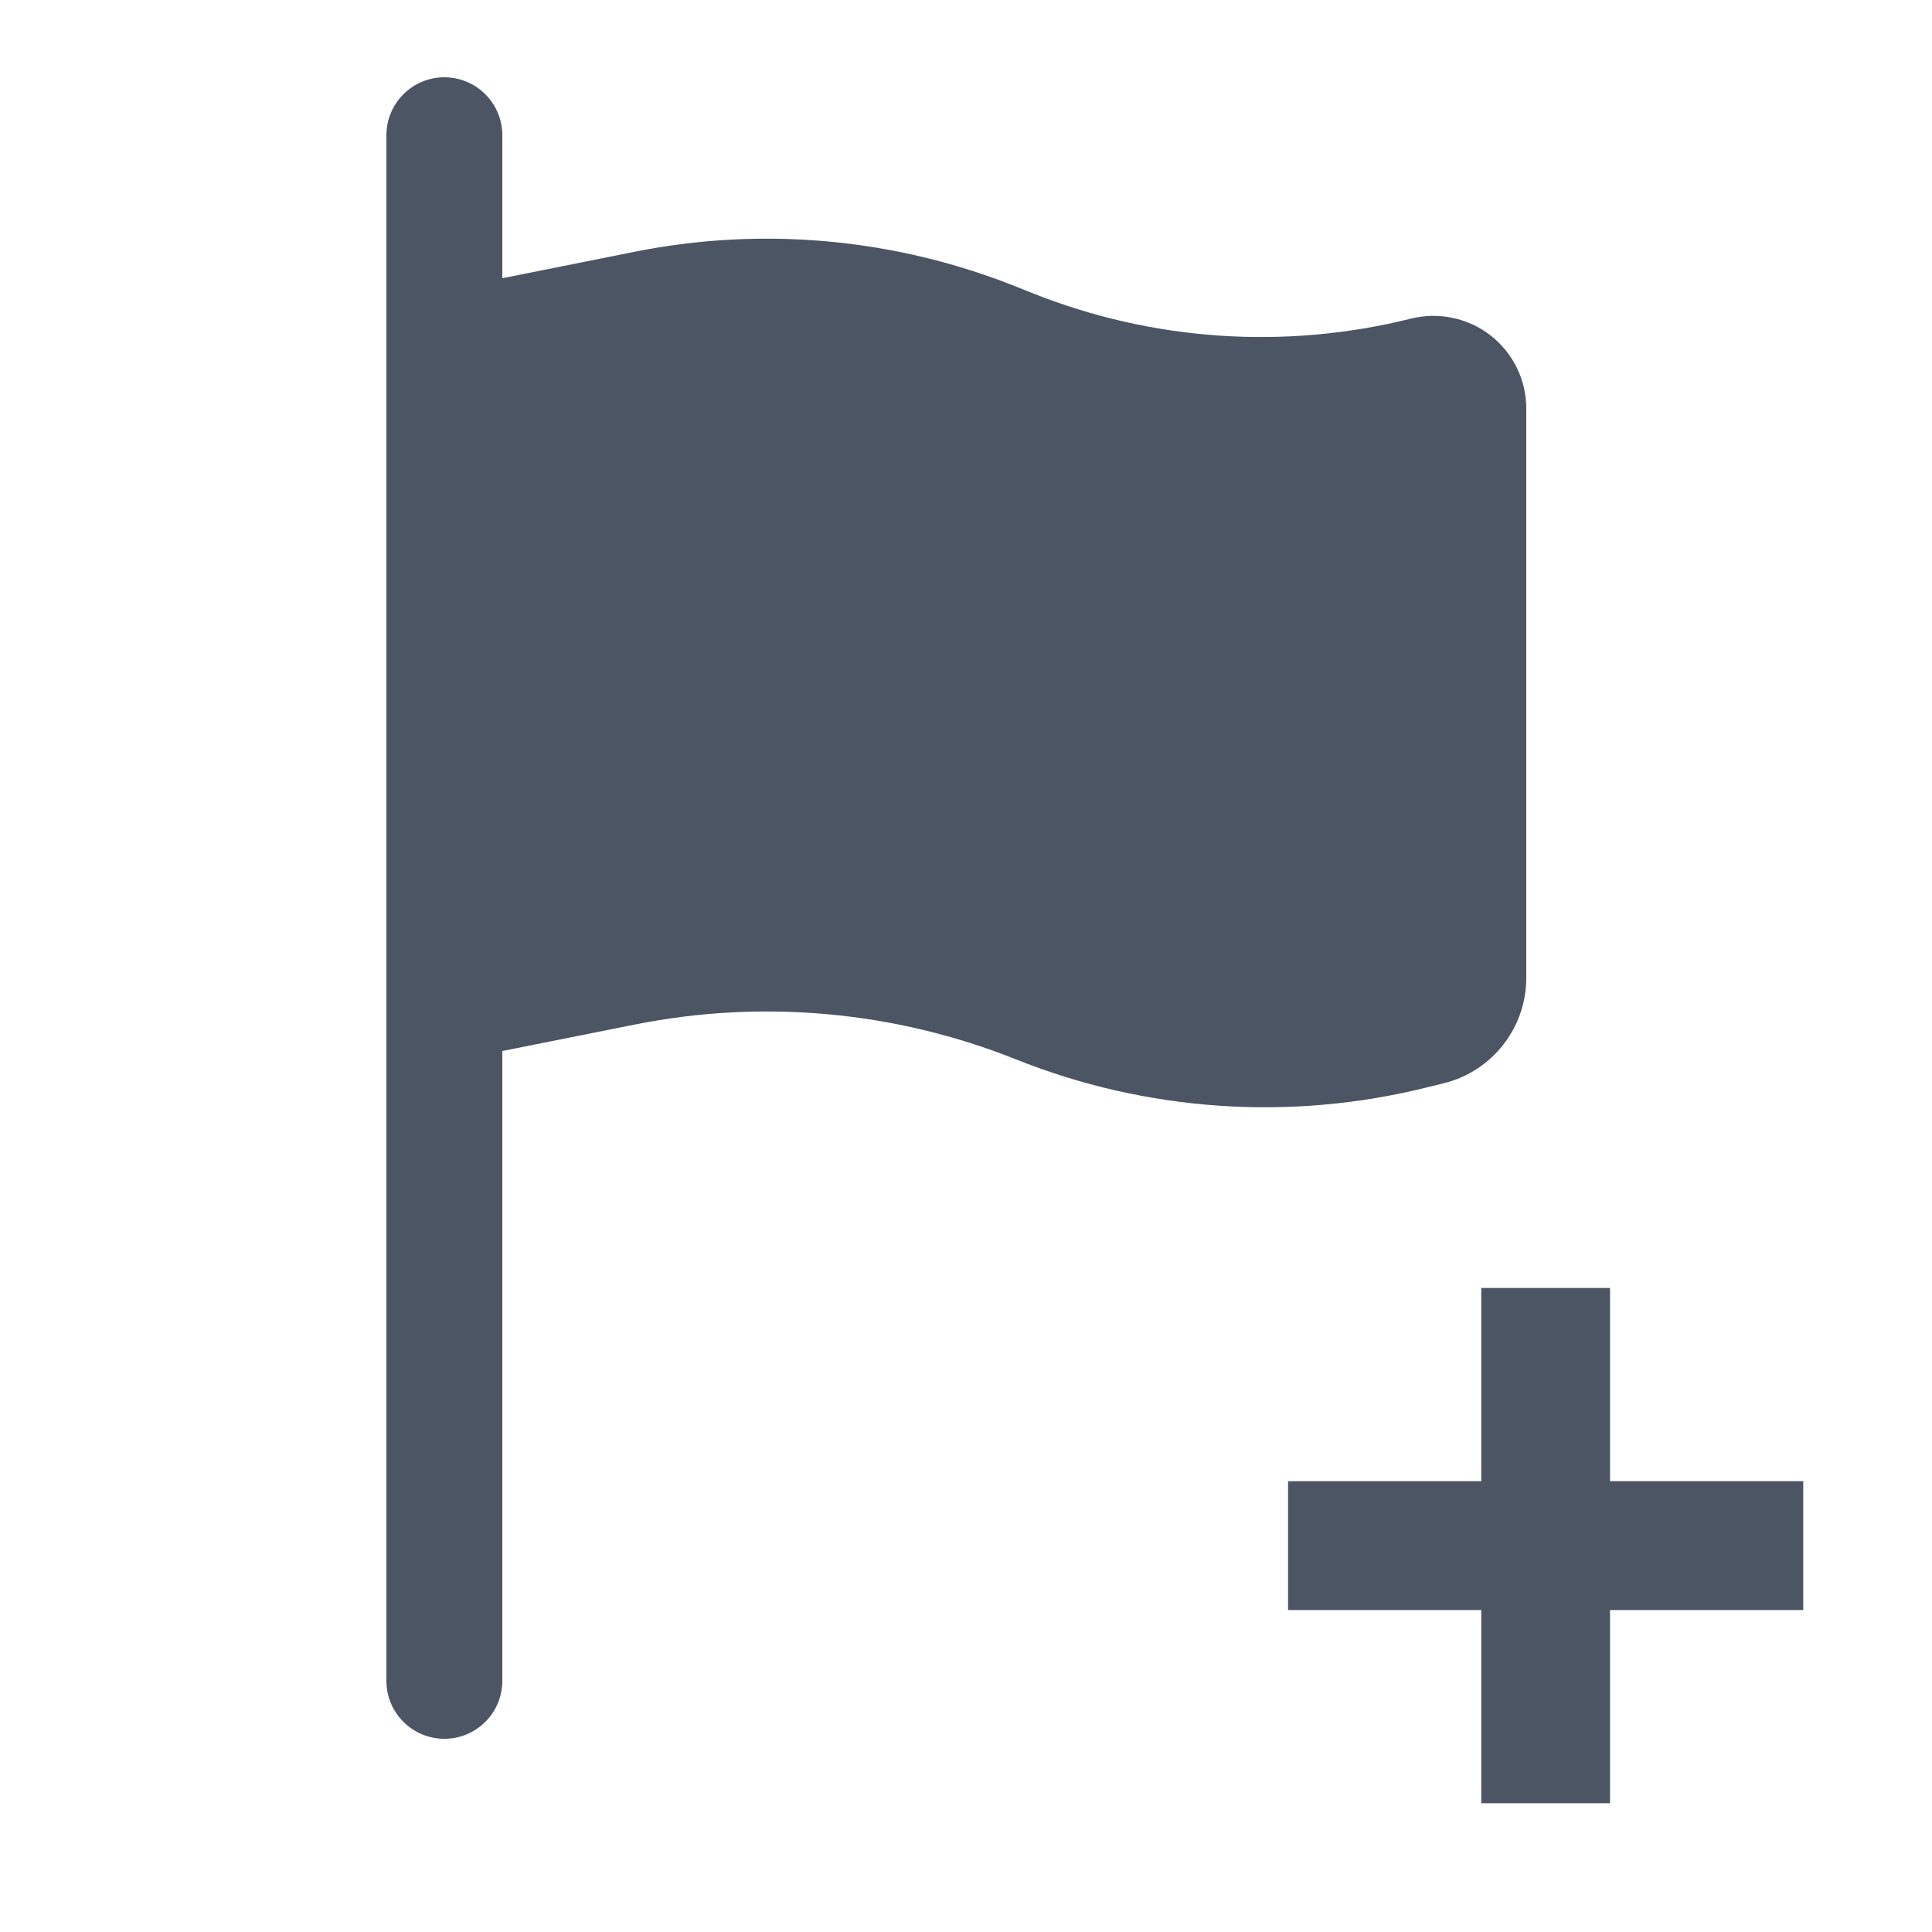
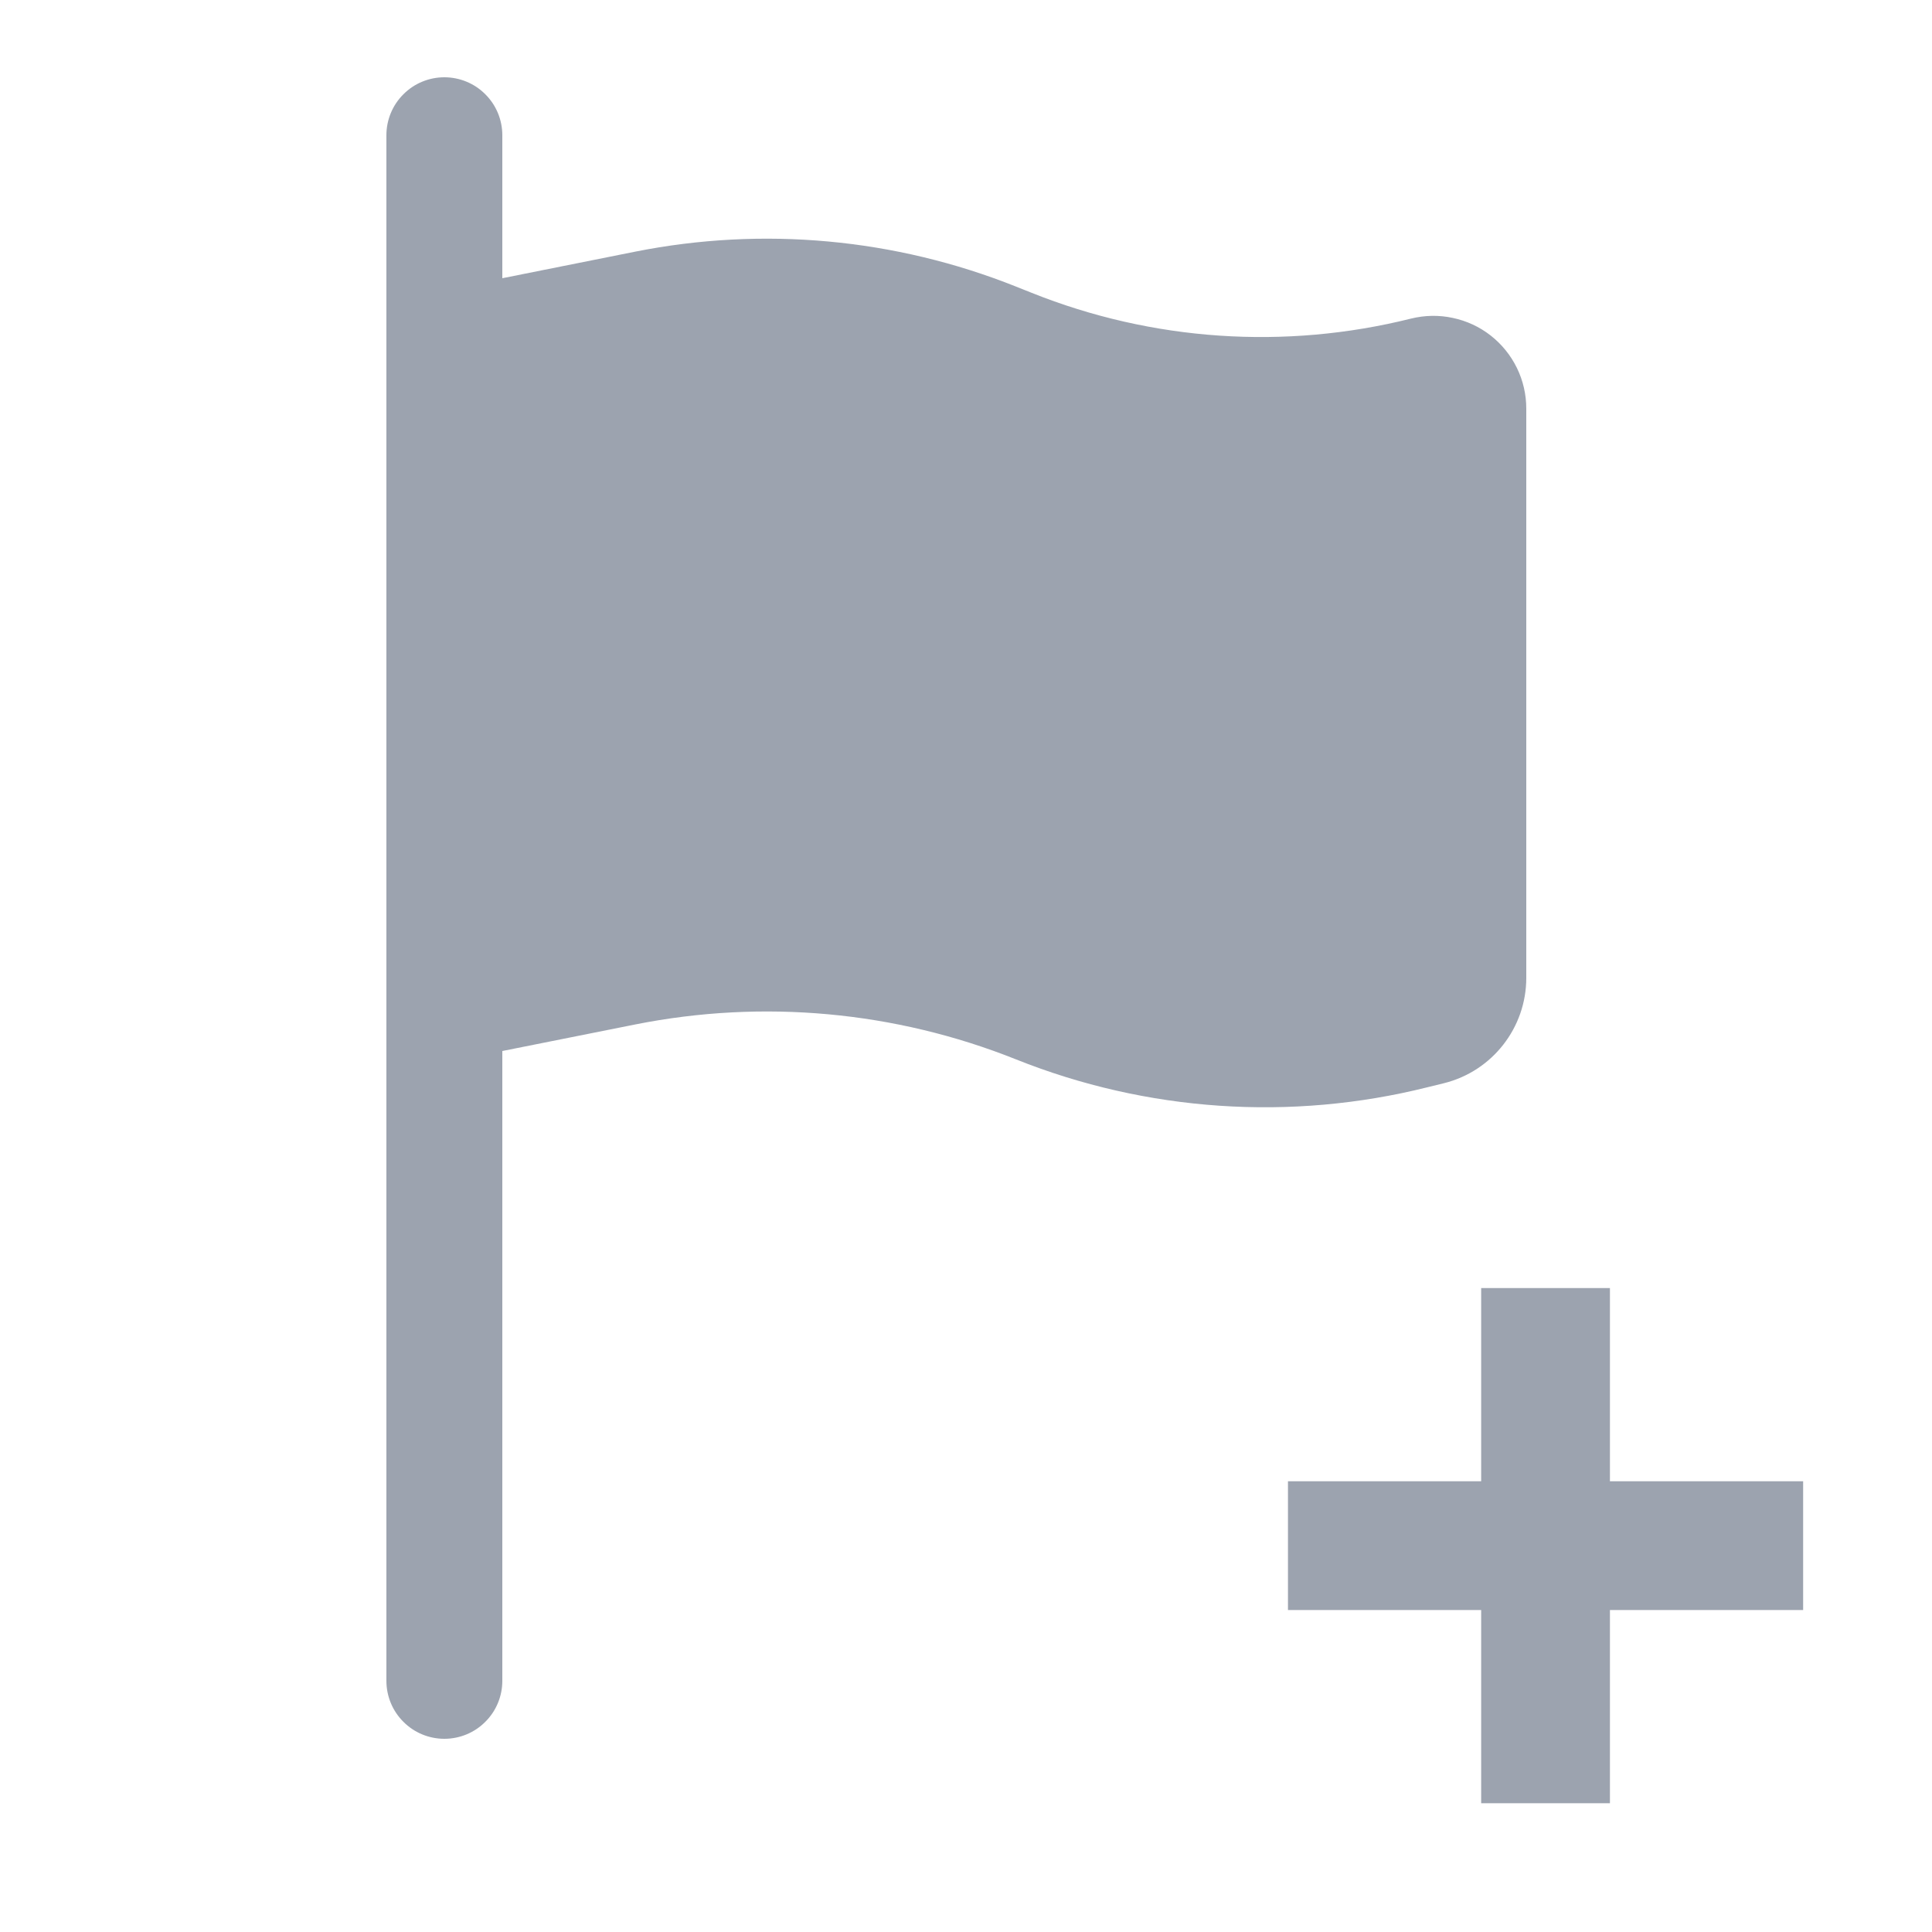
<svg xmlns="http://www.w3.org/2000/svg" width="20" height="20" viewBox="0 0 20 20" fill="none">
-   <path d="M4.6 0.8C4.759 0.8 4.912 0.863 5.024 0.976C5.137 1.088 5.2 1.241 5.2 1.4V2.88L6.576 2.605C7.897 2.342 9.265 2.467 10.516 2.966L10.679 3.031C11.928 3.531 13.302 3.624 14.607 3.298C14.749 3.263 14.896 3.26 15.039 3.291C15.182 3.321 15.316 3.383 15.431 3.473C15.546 3.563 15.639 3.678 15.703 3.809C15.767 3.94 15.8 4.084 15.8 4.23V10.123C15.8 10.638 15.449 11.088 14.949 11.213L14.778 11.255C13.362 11.609 11.871 11.508 10.516 10.966C9.266 10.467 7.897 10.342 6.577 10.605L5.2 10.88V17.4C5.2 17.559 5.137 17.712 5.024 17.824C4.912 17.937 4.759 18 4.6 18C4.441 18 4.288 17.937 4.176 17.824C4.063 17.712 4 17.559 4 17.4V1.4C4 1.241 4.063 1.088 4.176 0.976C4.288 0.863 4.441 0.8 4.6 0.8Z" fill="#4B5563" />
-   <path d="M18.667 16.667H16.667V18.667H15.334V16.667H13.334V15.333H15.334V13.333H16.667V15.333H18.667V16.667Z" fill="#4B5563" />
+   <path d="M4.6 0.8C4.759 0.8 4.912 0.863 5.024 0.976C5.137 1.088 5.2 1.241 5.2 1.4V2.88L6.576 2.605C7.897 2.342 9.265 2.467 10.516 2.966L10.679 3.031C11.928 3.531 13.302 3.624 14.607 3.298C14.749 3.263 14.896 3.26 15.039 3.291C15.182 3.321 15.316 3.383 15.431 3.473C15.546 3.563 15.639 3.678 15.703 3.809C15.767 3.94 15.8 4.084 15.8 4.23V10.123C15.8 10.638 15.449 11.088 14.949 11.213L14.778 11.255C13.362 11.609 11.871 11.508 10.516 10.966C9.266 10.467 7.897 10.342 6.577 10.605L5.2 10.88V17.4C5.2 17.559 5.137 17.712 5.024 17.824C4.912 17.937 4.759 18 4.6 18C4.441 18 4.288 17.937 4.176 17.824C4.063 17.712 4 17.559 4 17.4V1.4C4 1.241 4.063 1.088 4.176 0.976C4.288 0.863 4.441 0.8 4.6 0.8Z" fill="#9CA3AF" />
+   <path d="M18.666 16.667H16.666V18.667H15.333V16.667H13.333V15.334H15.333V13.334H16.666V15.334H18.666V16.667Z" fill="#9CA3AF" />
</svg>
